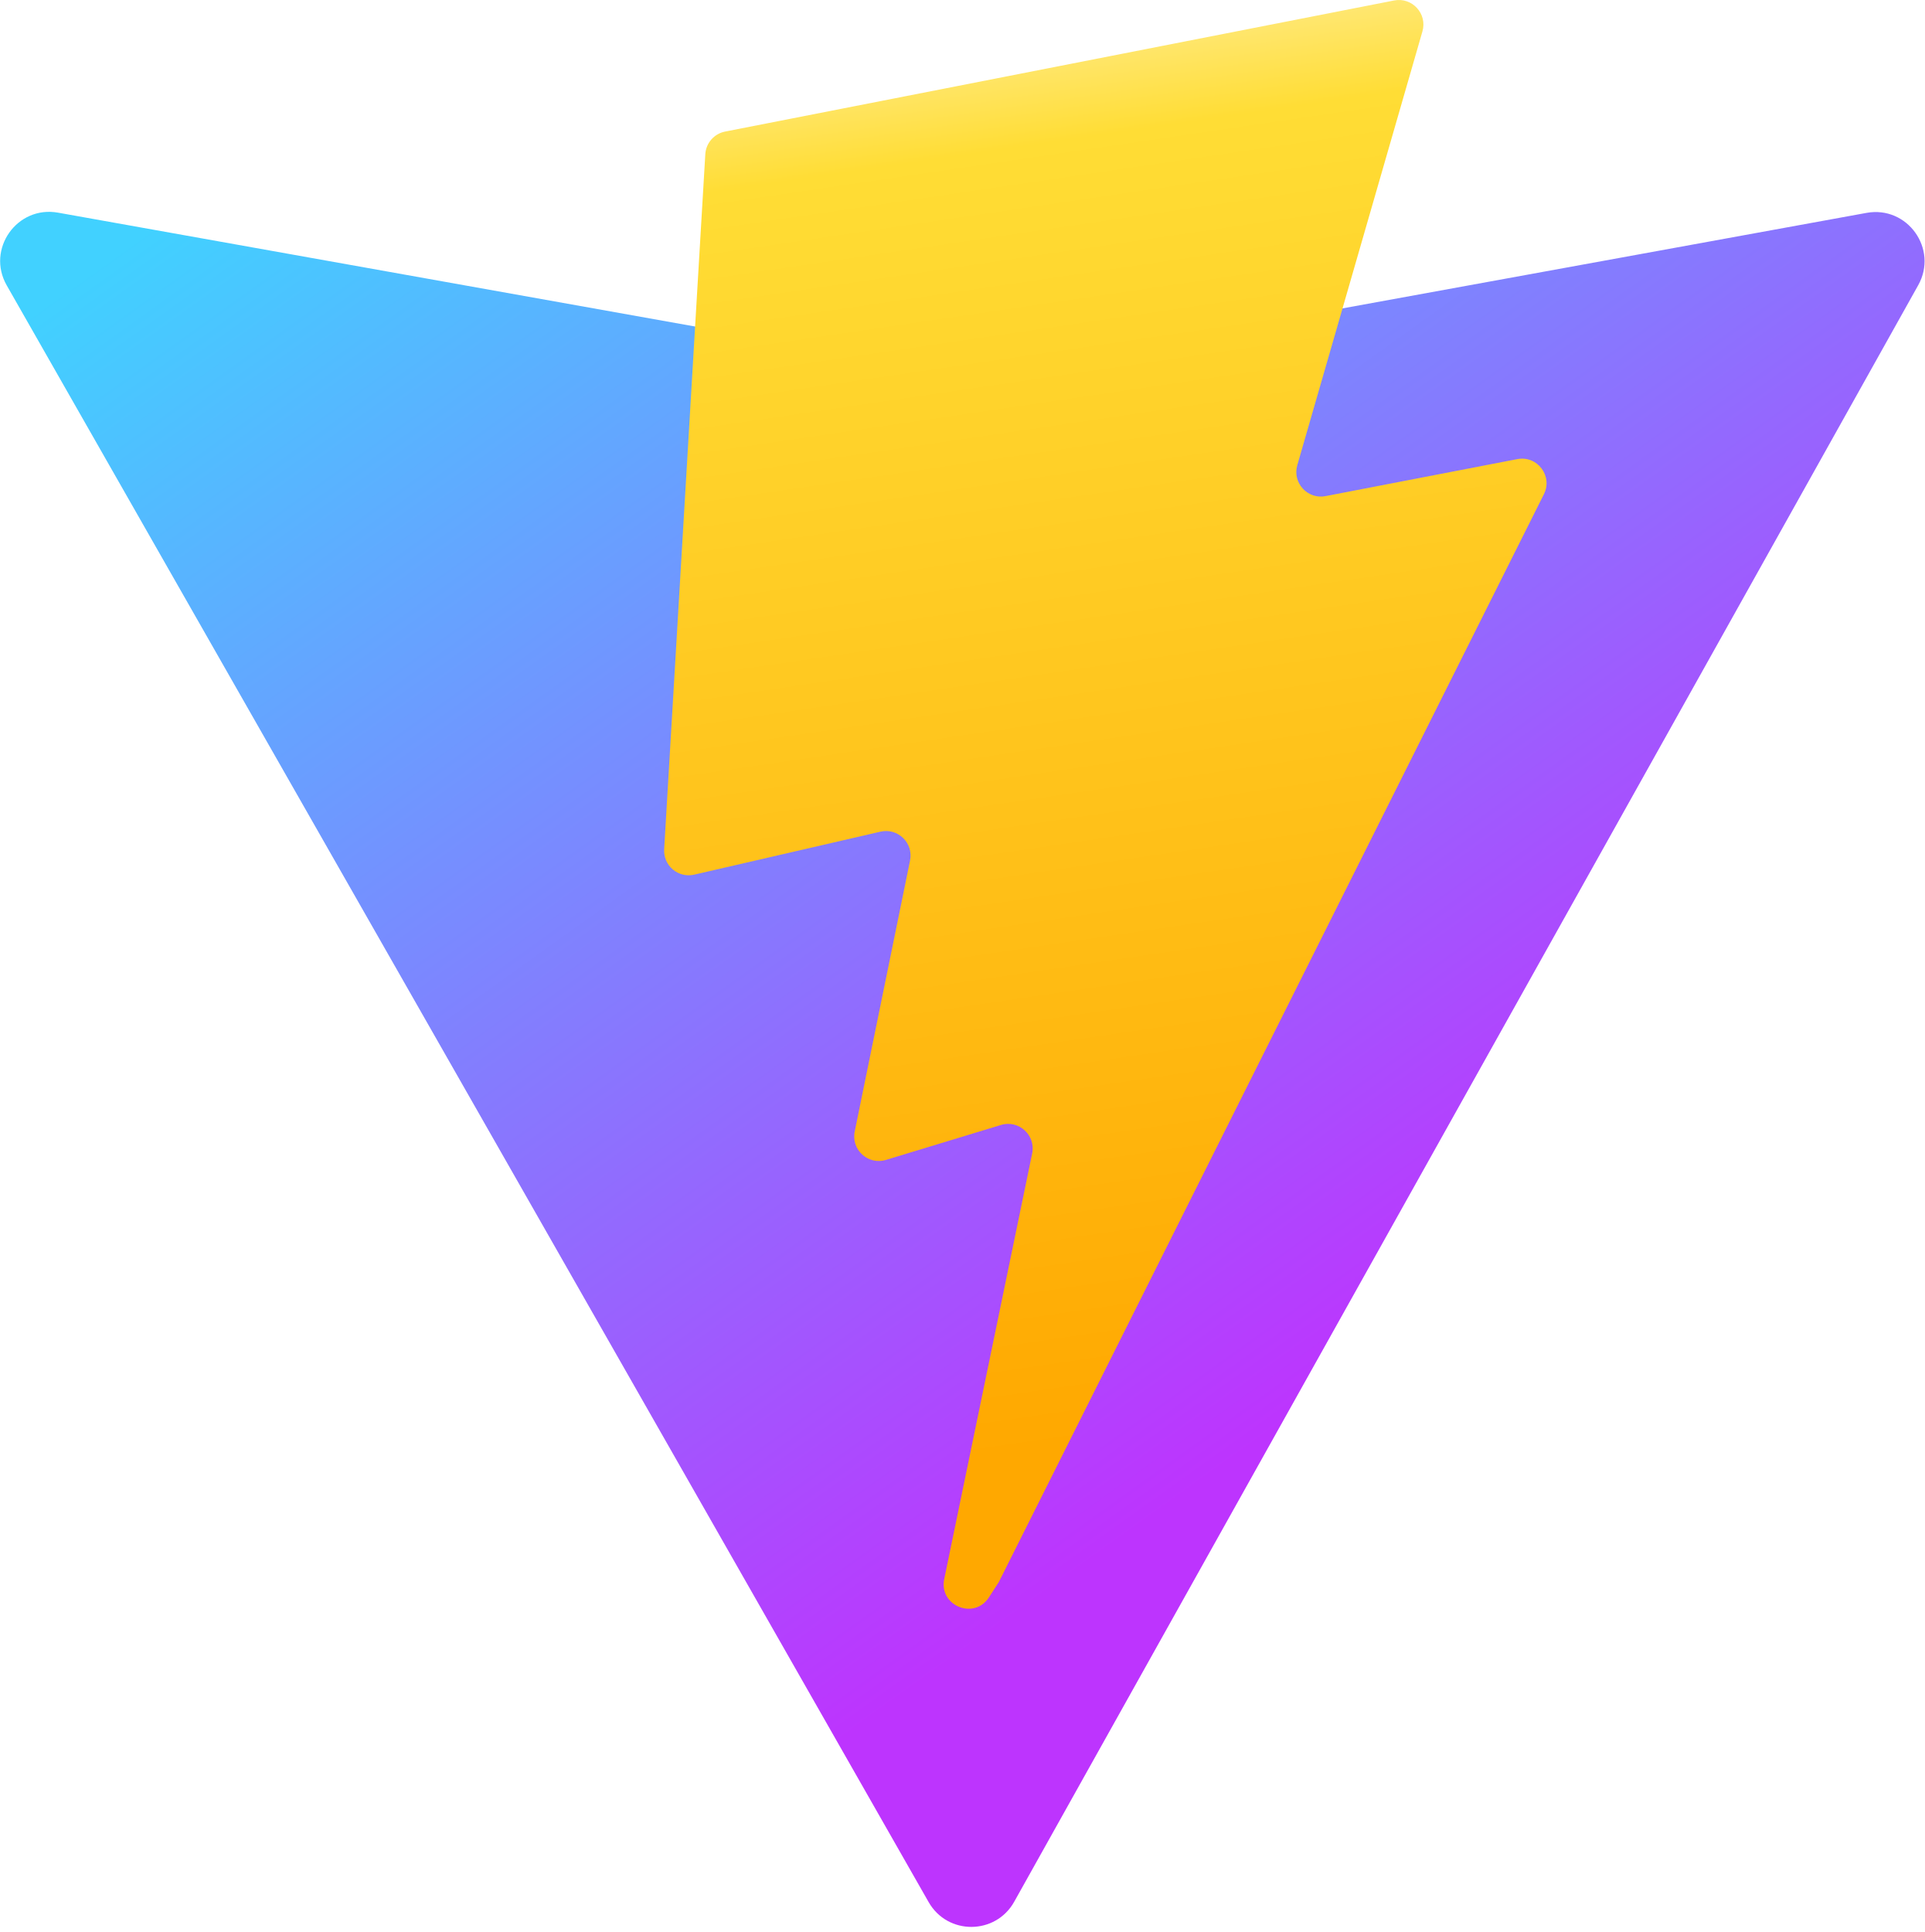
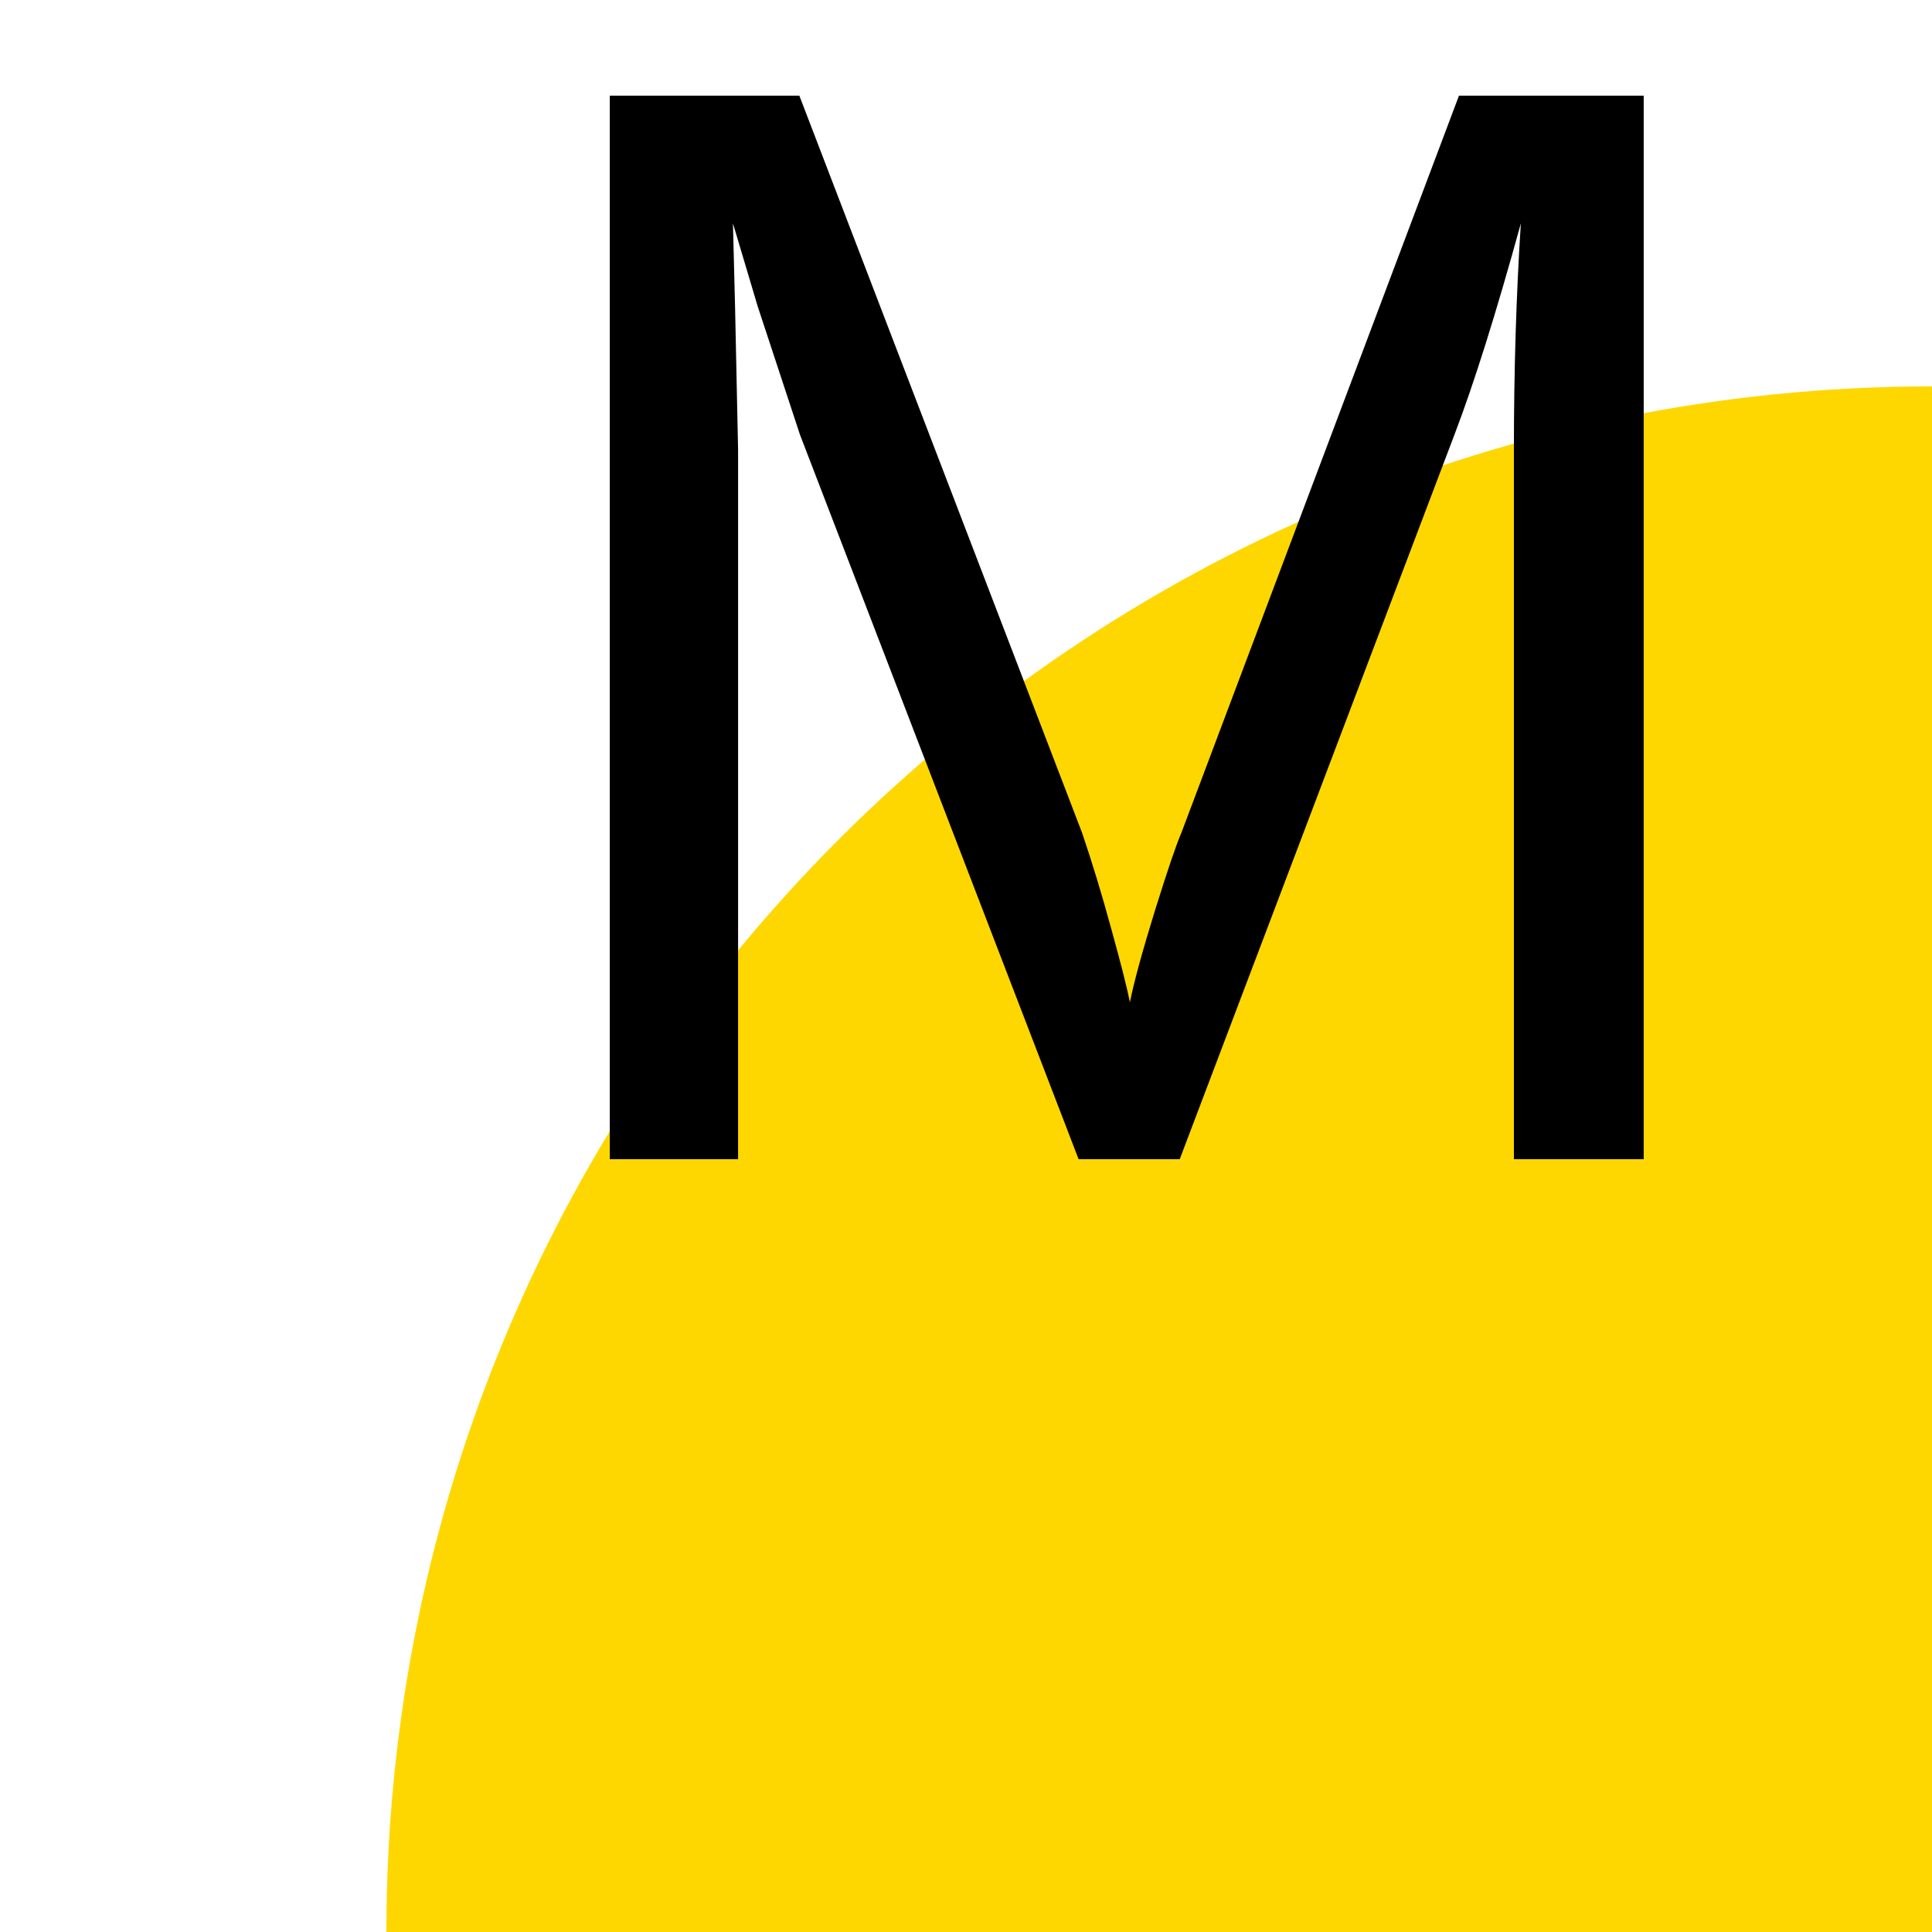
- <svg xmlns="http://www.w3.org/2000/svg" aria-hidden="true" role="img" class="iconify iconify--logos" width="31.88" height="32" preserveAspectRatio="xMidYMid meet" viewBox="0 0 256 257">
-   <defs>
-     <linearGradient id="IconifyId1813088fe1fbc01fb466" x1="-.828%" x2="57.636%" y1="7.652%" y2="78.411%">
-       <stop offset="0%" stop-color="#41D1FF" />
-       <stop offset="100%" stop-color="#BD34FE" />
-     </linearGradient>
-     <linearGradient id="IconifyId1813088fe1fbc01fb467" x1="43.376%" x2="50.316%" y1="2.242%" y2="89.03%">
-       <stop offset="0%" stop-color="#FFEA83" />
-       <stop offset="8.333%" stop-color="#FFDD35" />
-       <stop offset="100%" stop-color="#FFA800" />
-     </linearGradient>
-   </defs>
-   <path fill="url(#IconifyId1813088fe1fbc01fb466)" d="M255.153 37.938L134.897 252.976c-2.483 4.44-8.862 4.466-11.382.048L.875 37.958c-2.746-4.814 1.371-10.646 6.827-9.67l120.385 21.517a6.537 6.537 0 0 0 2.322-.004l117.867-21.483c5.438-.991 9.574 4.796 6.877 9.62Z" />
-   <path fill="url(#IconifyId1813088fe1fbc01fb467)" d="M185.432.063L96.44 17.501a3.268 3.268 0 0 0-2.634 3.014l-5.474 92.456a3.268 3.268 0 0 0 3.997 3.378l24.777-5.718c2.318-.535 4.413 1.507 3.936 3.838l-7.361 36.047c-.495 2.426 1.782 4.5 4.151 3.78l15.304-4.649c2.372-.72 4.652 1.36 4.15 3.788l-11.698 56.621c-.732 3.542 3.979 5.473 5.943 2.437l1.313-2.028l72.516-144.72c1.215-2.423-.88-5.186-3.54-4.672l-25.505 4.922c-2.396.462-4.435-1.77-3.759-4.114l16.646-57.705c.677-2.35-1.37-4.583-3.769-4.113Z" />
+ <svg xmlns="http://www.w3.org/2000/svg" width="100" height="100" viewBox="0 0 100 100">
+   <circle cx="100" cy="100" r="80" fill="#FFD700" />
+   <text x="25" y="60" font-family="Arial" font-size="80" fill="#000">
+     M
+   </text>
</svg>
